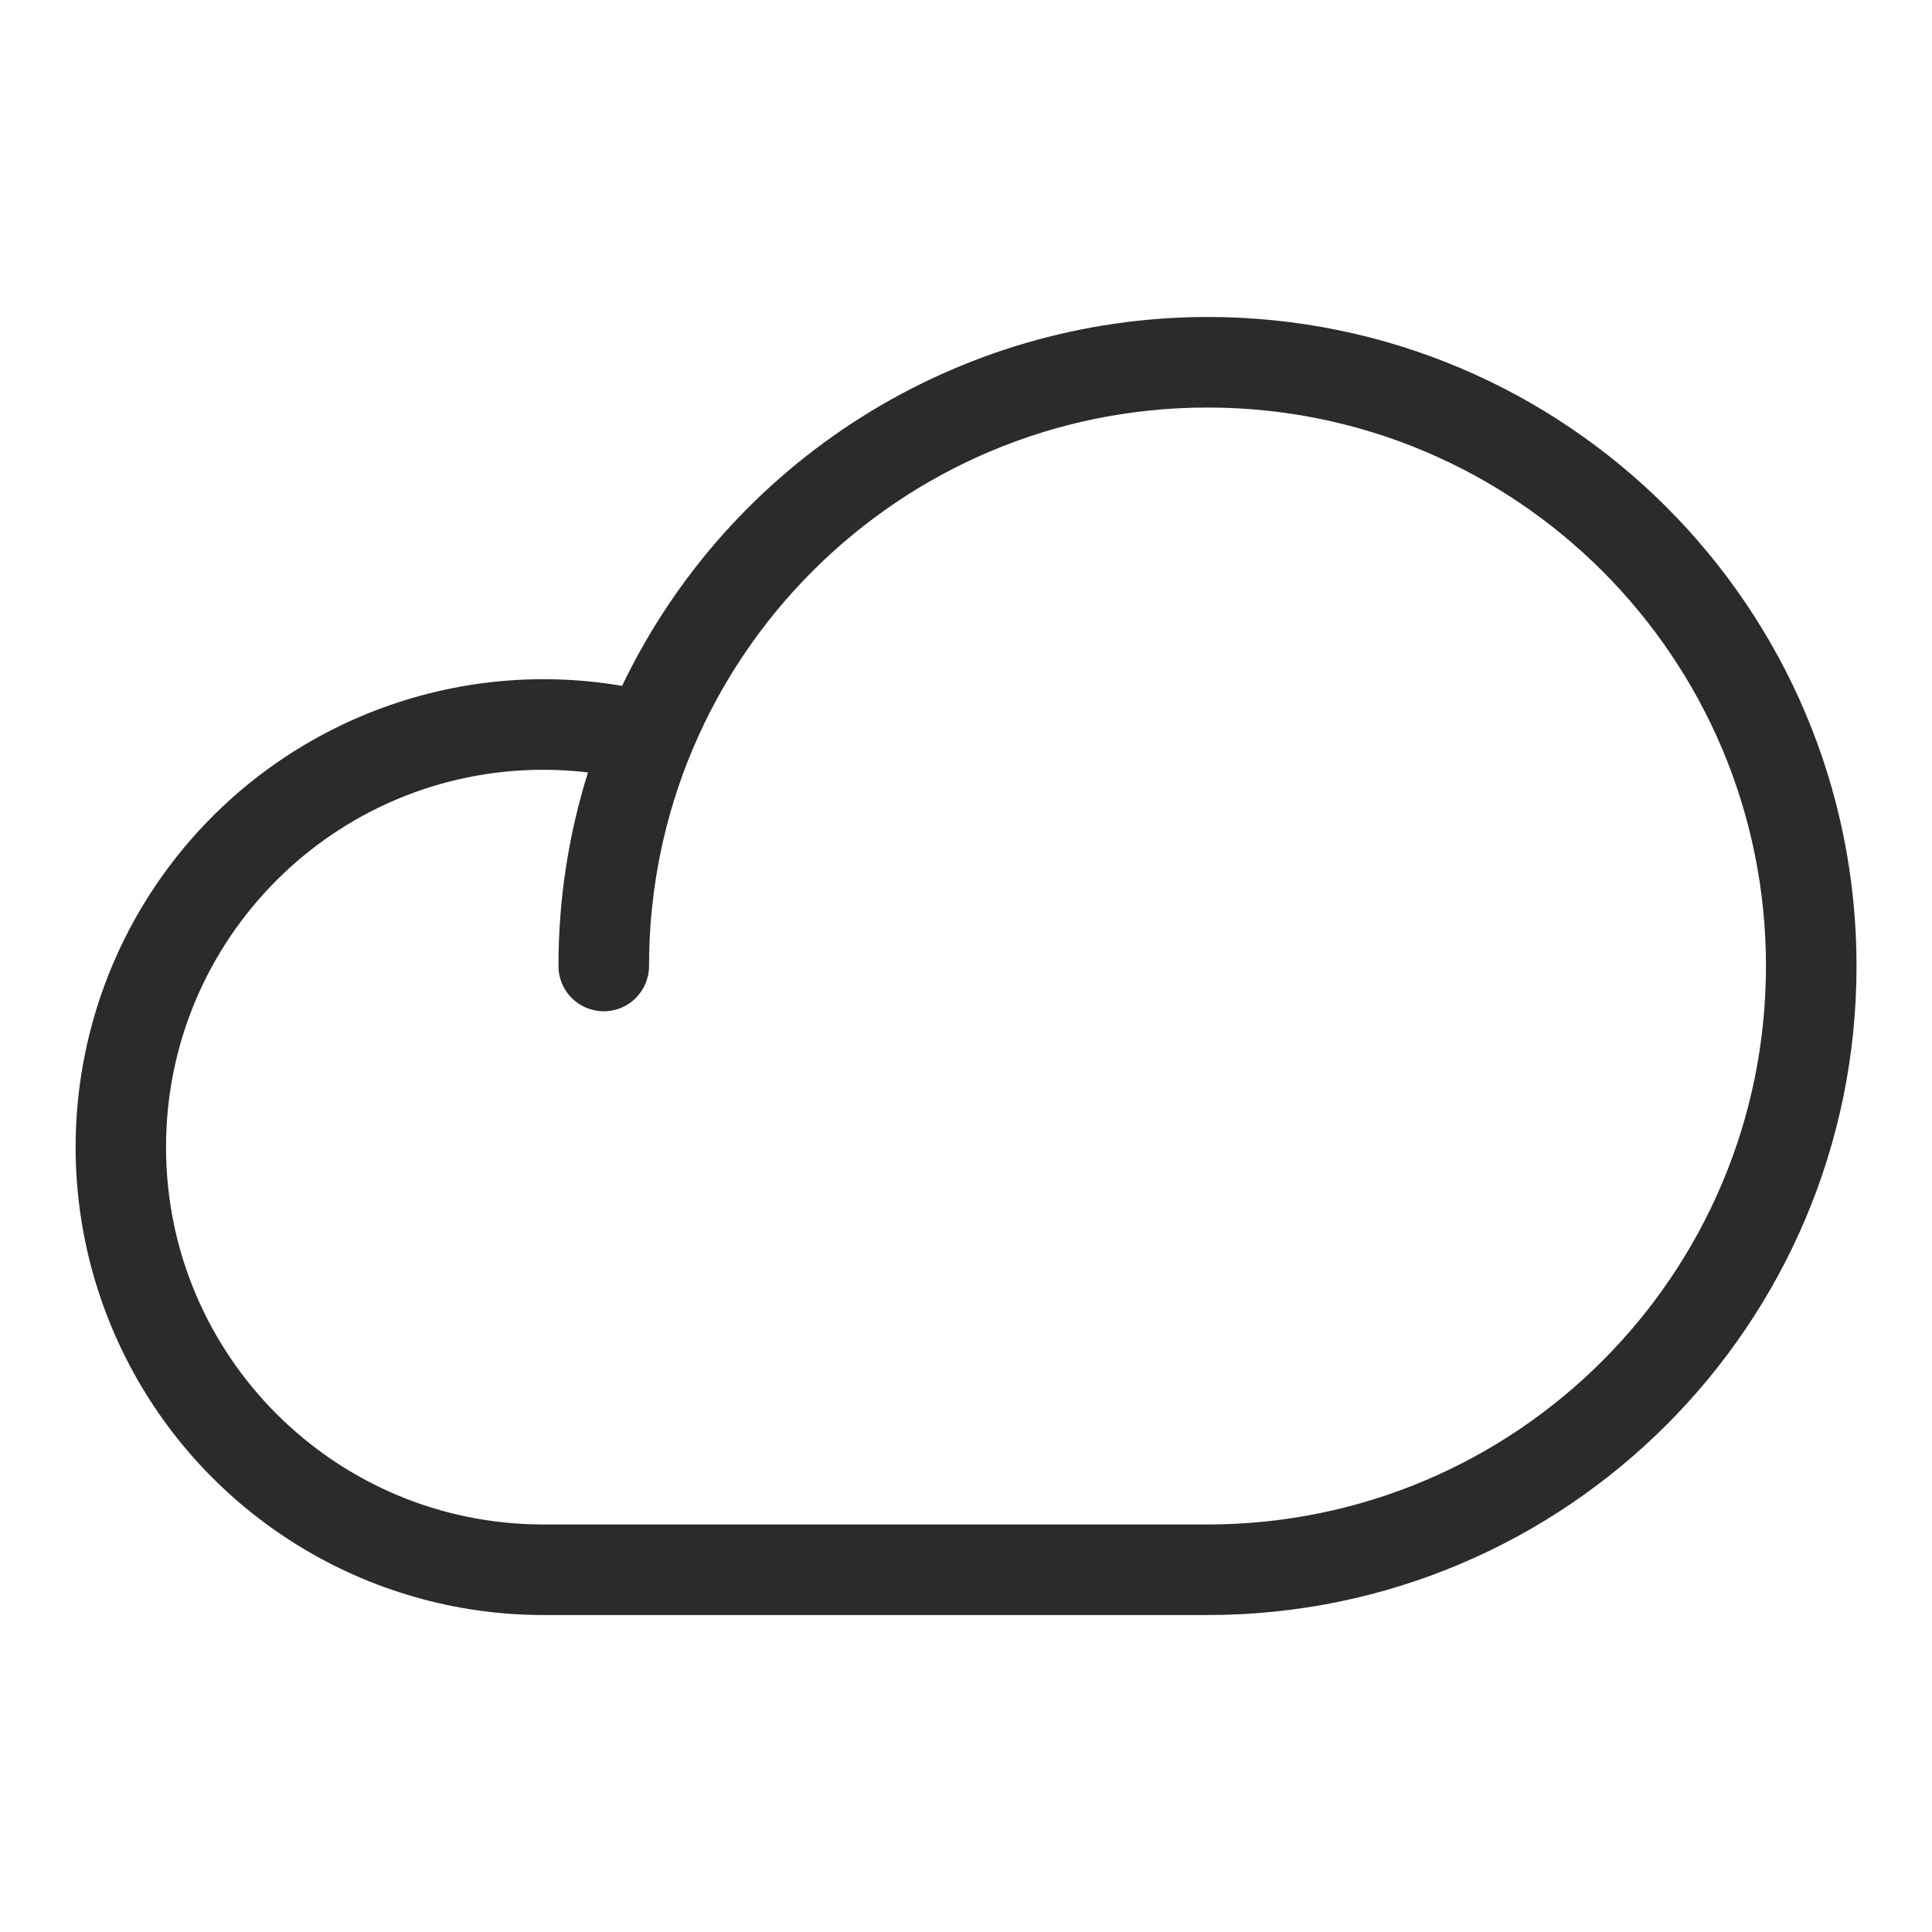
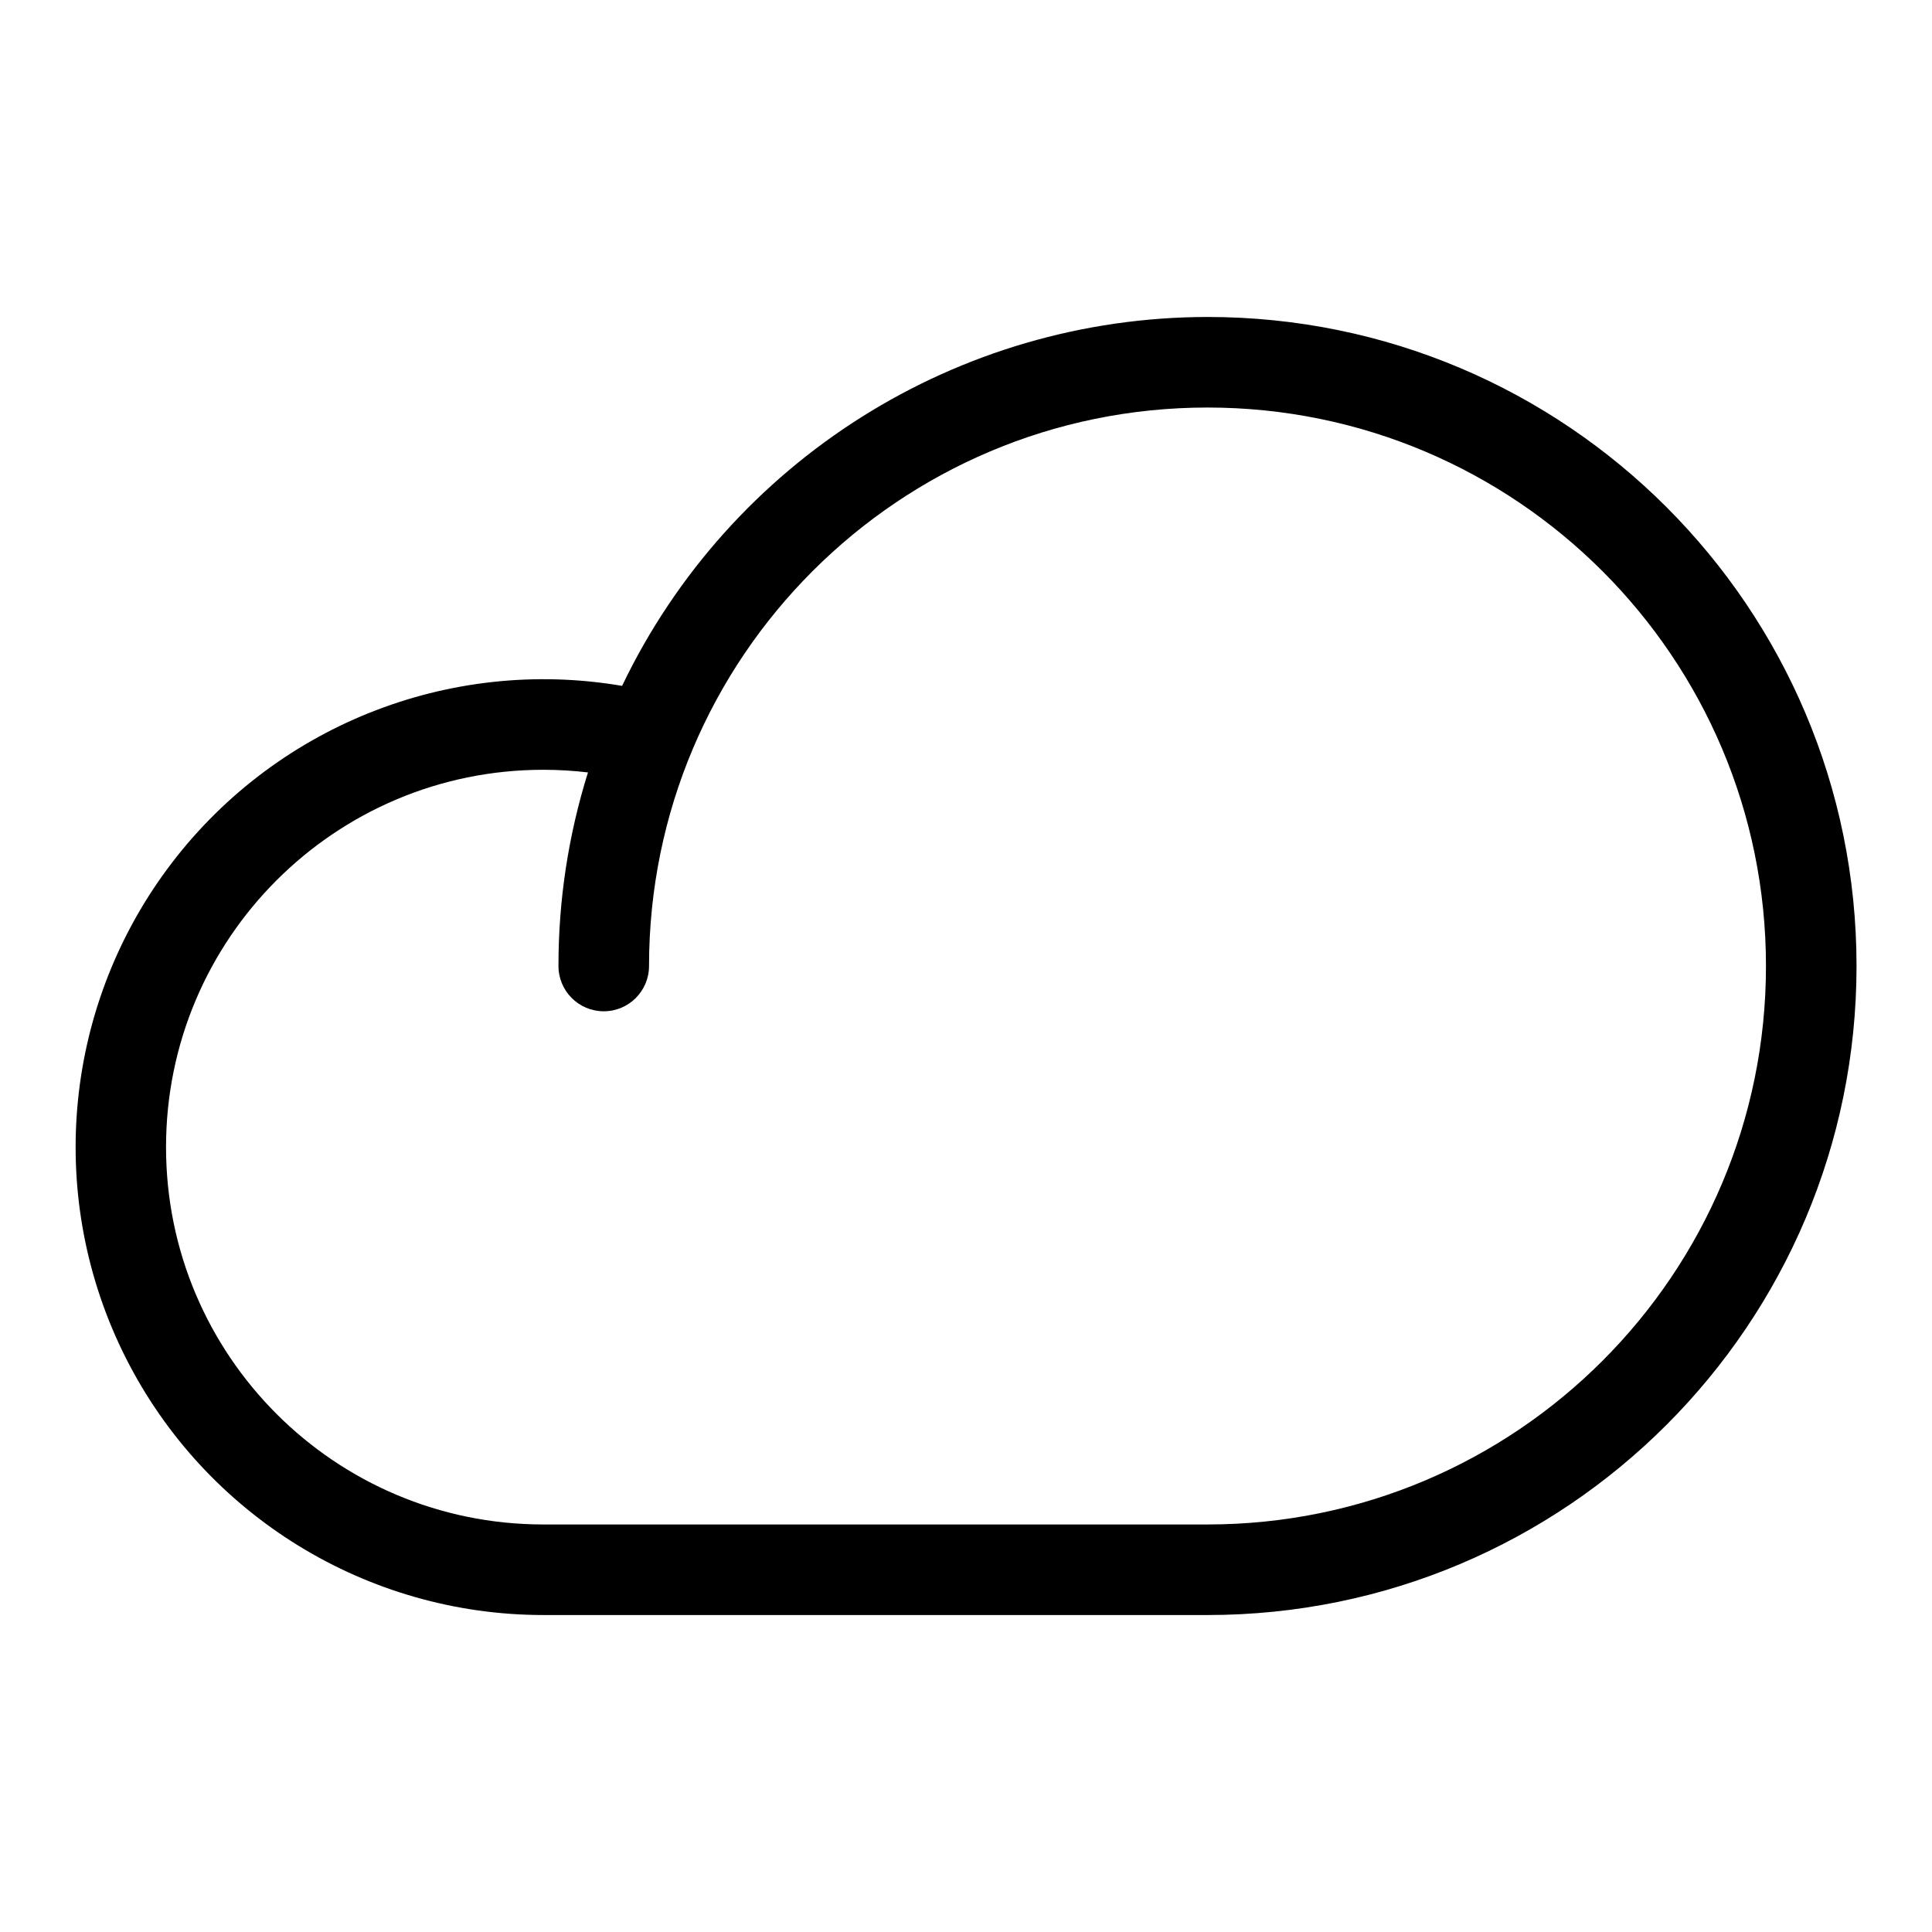
- <svg xmlns="http://www.w3.org/2000/svg" viewBox="0 0 256 256" fill="#2B2B2B">
+ <svg xmlns="http://www.w3.org/2000/svg" viewBox="0 0 256 256" fill="#000000">
  <path d="M160,42A86.11,86.11,0,0,0,82.43,90.88,62,62,0,1,0,72,214h88a86,86,0,0,0,0-172Zm0,160H72a50,50,0,0,1,0-100,50.67,50.67,0,0,1,5.91.35A85.61,85.61,0,0,0,74,128a6,6,0,0,0,12,0,74,74,0,1,1,74,74Z" />
</svg>
